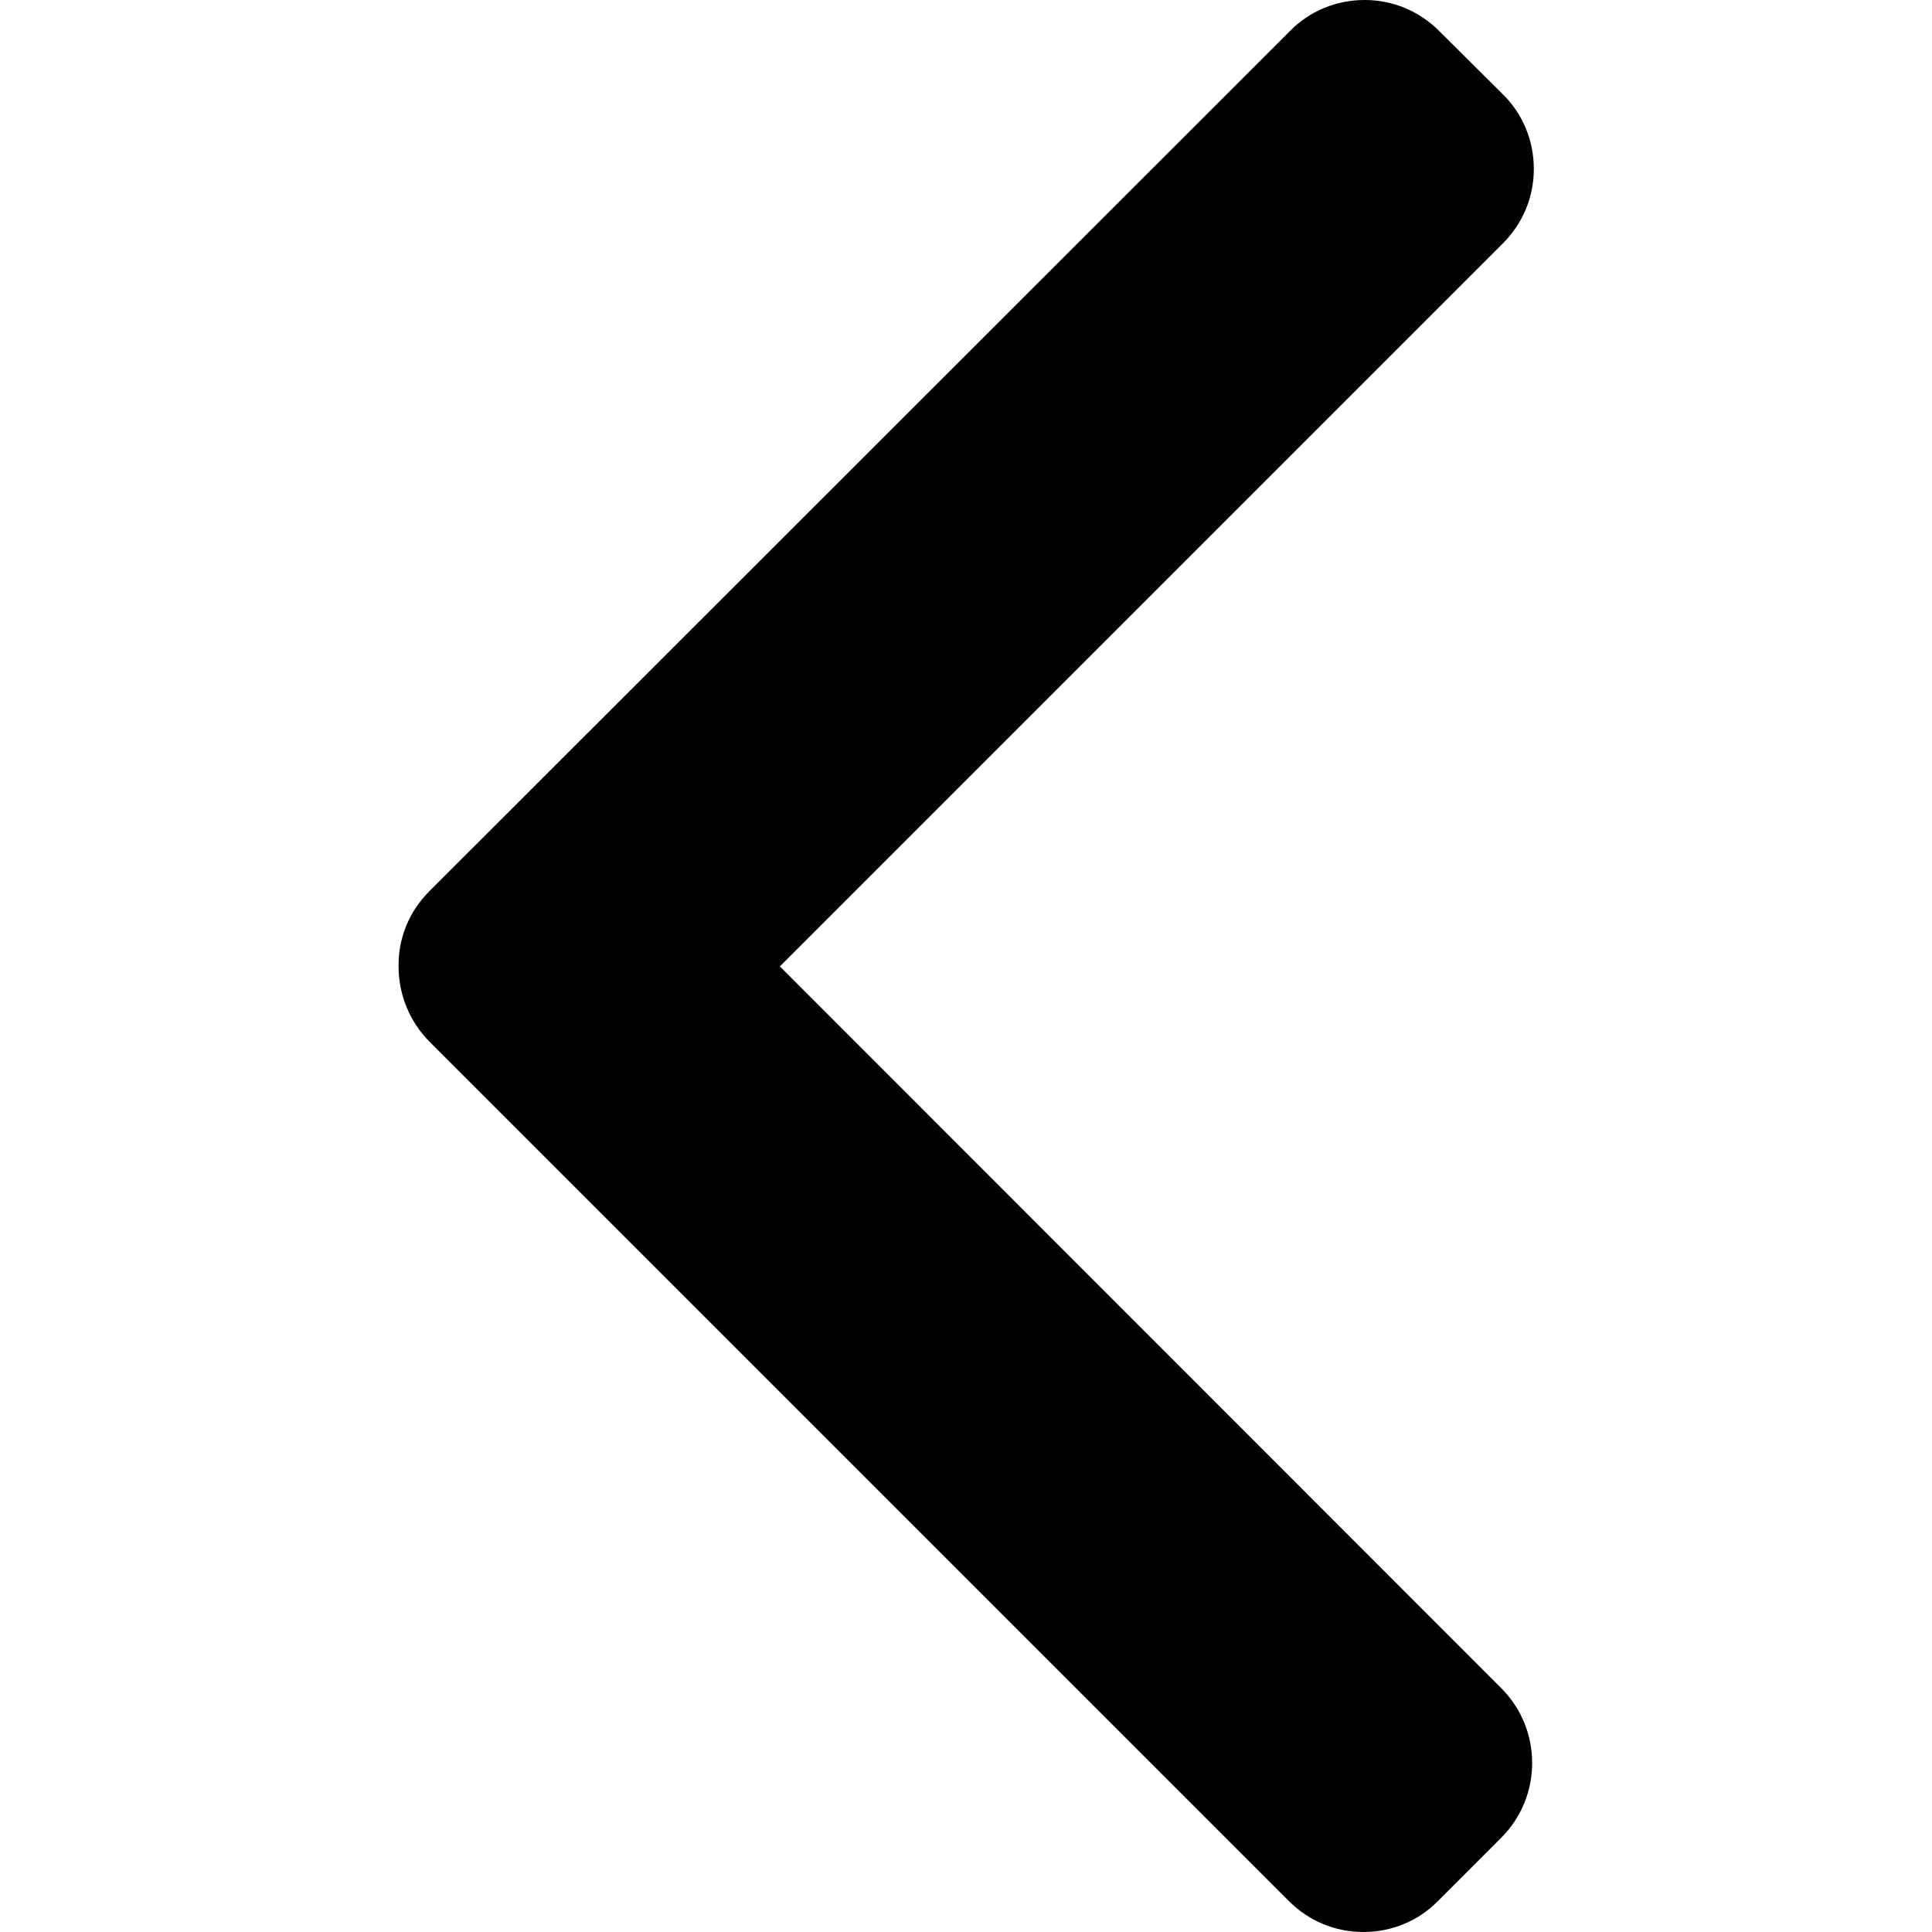
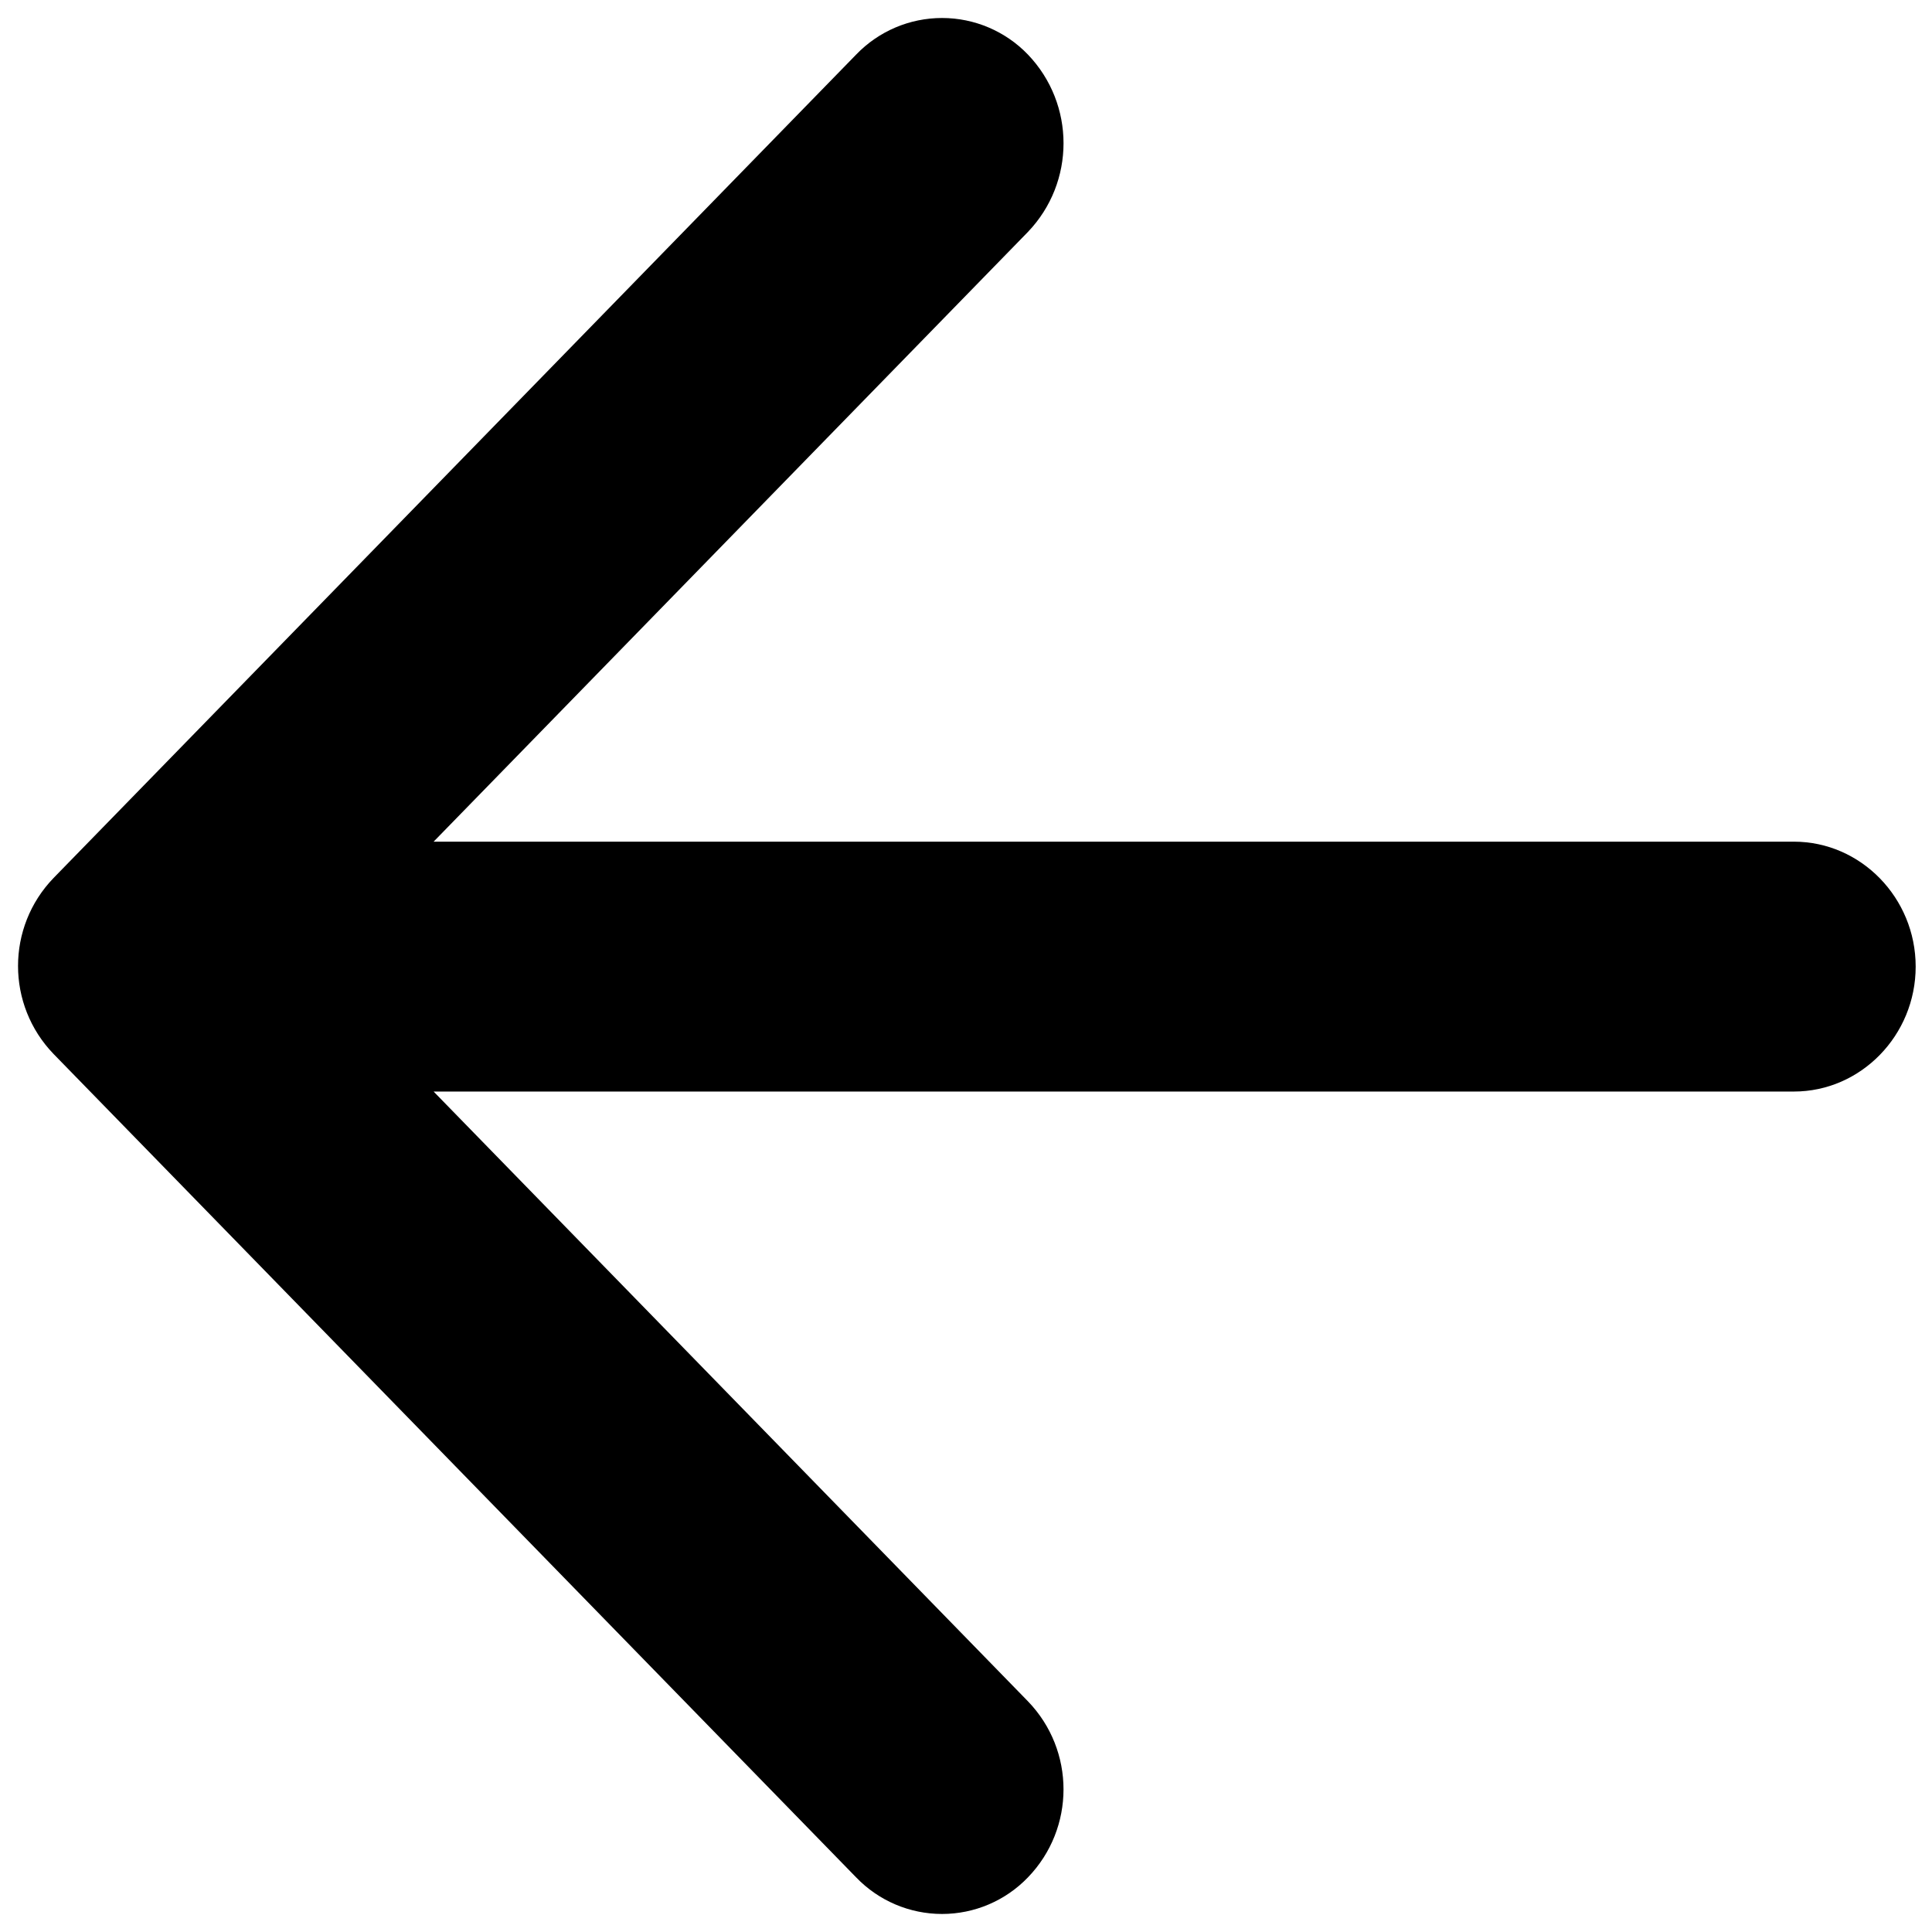
- <svg xmlns="http://www.w3.org/2000/svg" version="1.1" id="Layer_1" x="0px" y="0px" viewBox="0 0 492 492" style="enable-background:new 0 0 492 492;" xml:space="preserve">
-   <g>
-     <g>
-       <path d="M198.6,246.1L382.7,62c5.1-5.1,7.9-11.8,7.9-19c0-7.2-2.8-14-7.9-19L366.5,7.9c-5.1-5.1-11.8-7.9-19-7.9s-14,2.8-19,7.9    L109.3,227c-5.1,5.1-7.9,11.9-7.8,19.1c0,7.2,2.8,14,7.8,19.1l218.9,218.9c5.1,5.1,11.8,7.9,19,7.9c7.2,0,14-2.8,19-7.9l16.1-16.1    c10.5-10.5,10.5-27.6,0-38.1L198.6,246.1z" />
-     </g>
-   </g>
+ <svg xmlns="http://www.w3.org/2000/svg" id="arrow_back-24px" width="473.27" height="473.27" viewBox="0 0 473.27 473.27">
+   <defs>
+     <style>
+       .cls-1 {
+         fill: none;
+       }
+     </style>
+   </defs>
+   <path id="Path_3" data-name="Path 3" class="cls-1" d="M0,0H473.27V473.27H0Z" />
+   <path id="Path_4" data-name="Path 4" d="M439.438,206.177H106.218L251.8,56.82a31.421,31.421,0,0,0,0-43.46,29.18,29.18,0,0,0-42.063,0L13.143,215.053a31.041,31.041,0,0,0,0,43.154L209.734,459.9a29.18,29.18,0,0,0,42.063,0,31.041,31.041,0,0,0,0-43.154L106.218,267.389h333.22c16.407,0,29.832-13.773,29.832-30.606S455.846,206.177,439.438,206.177Z" transform="translate(0 0)" />
</svg>
